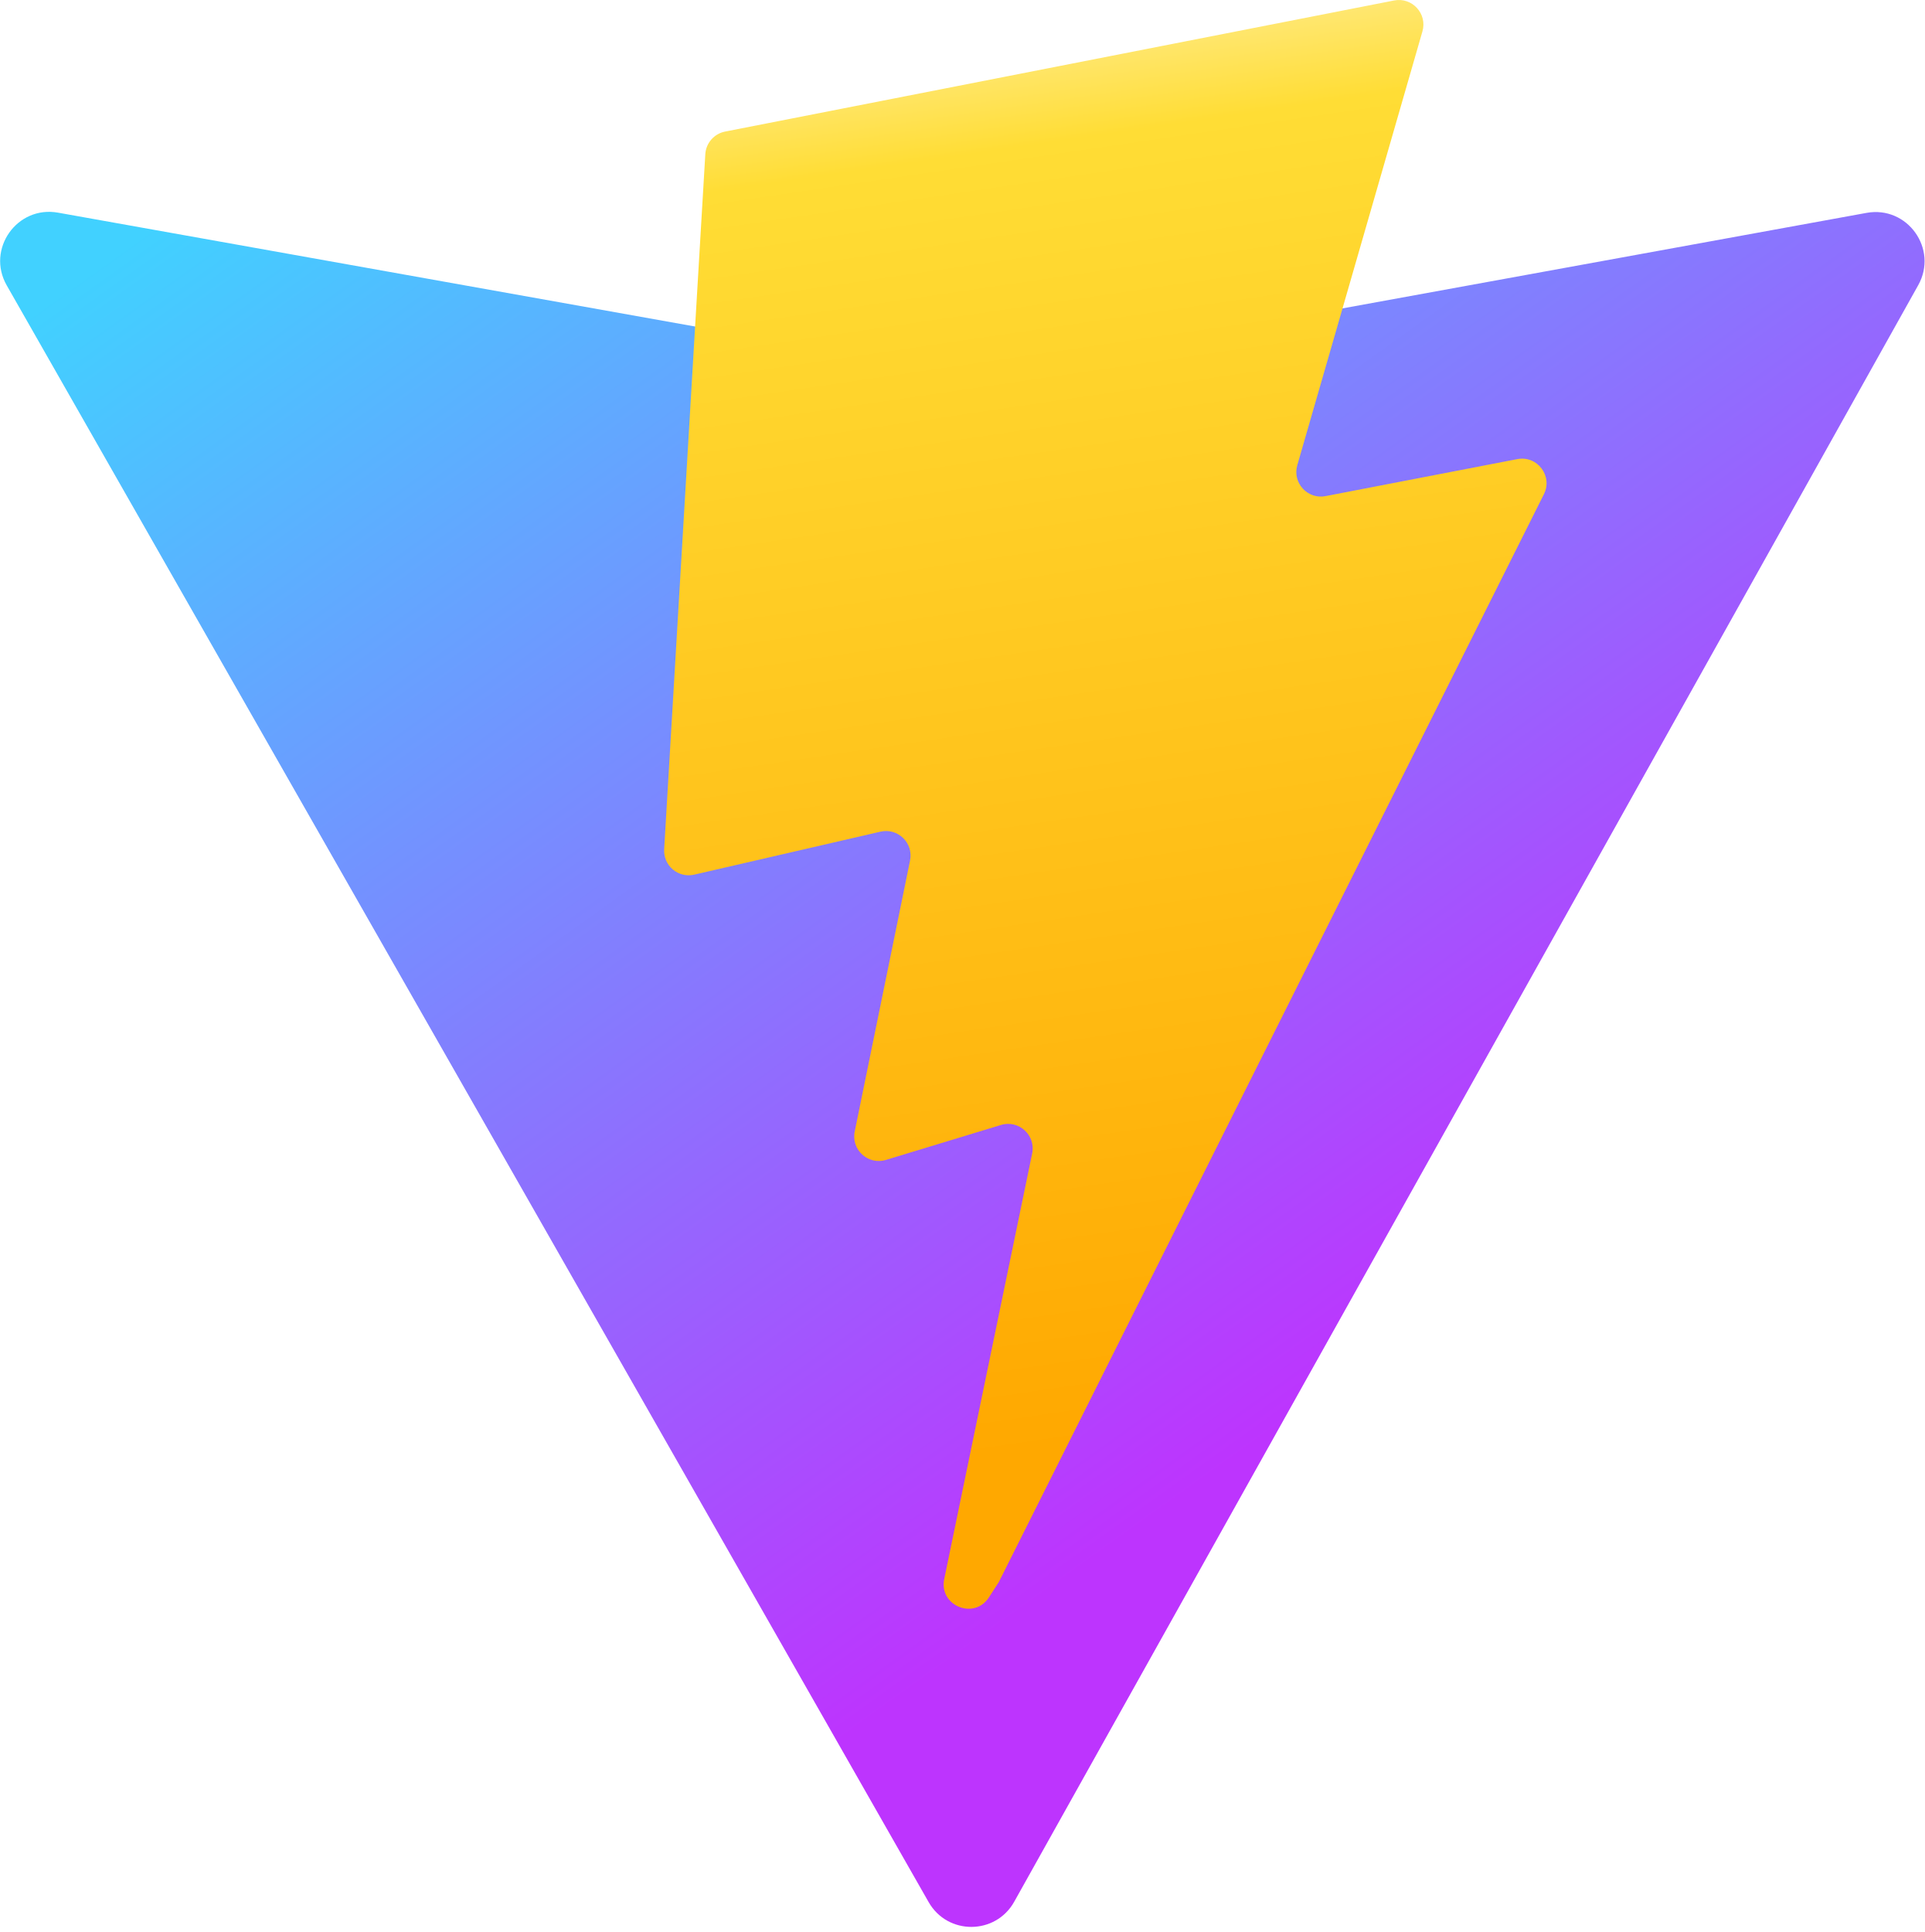
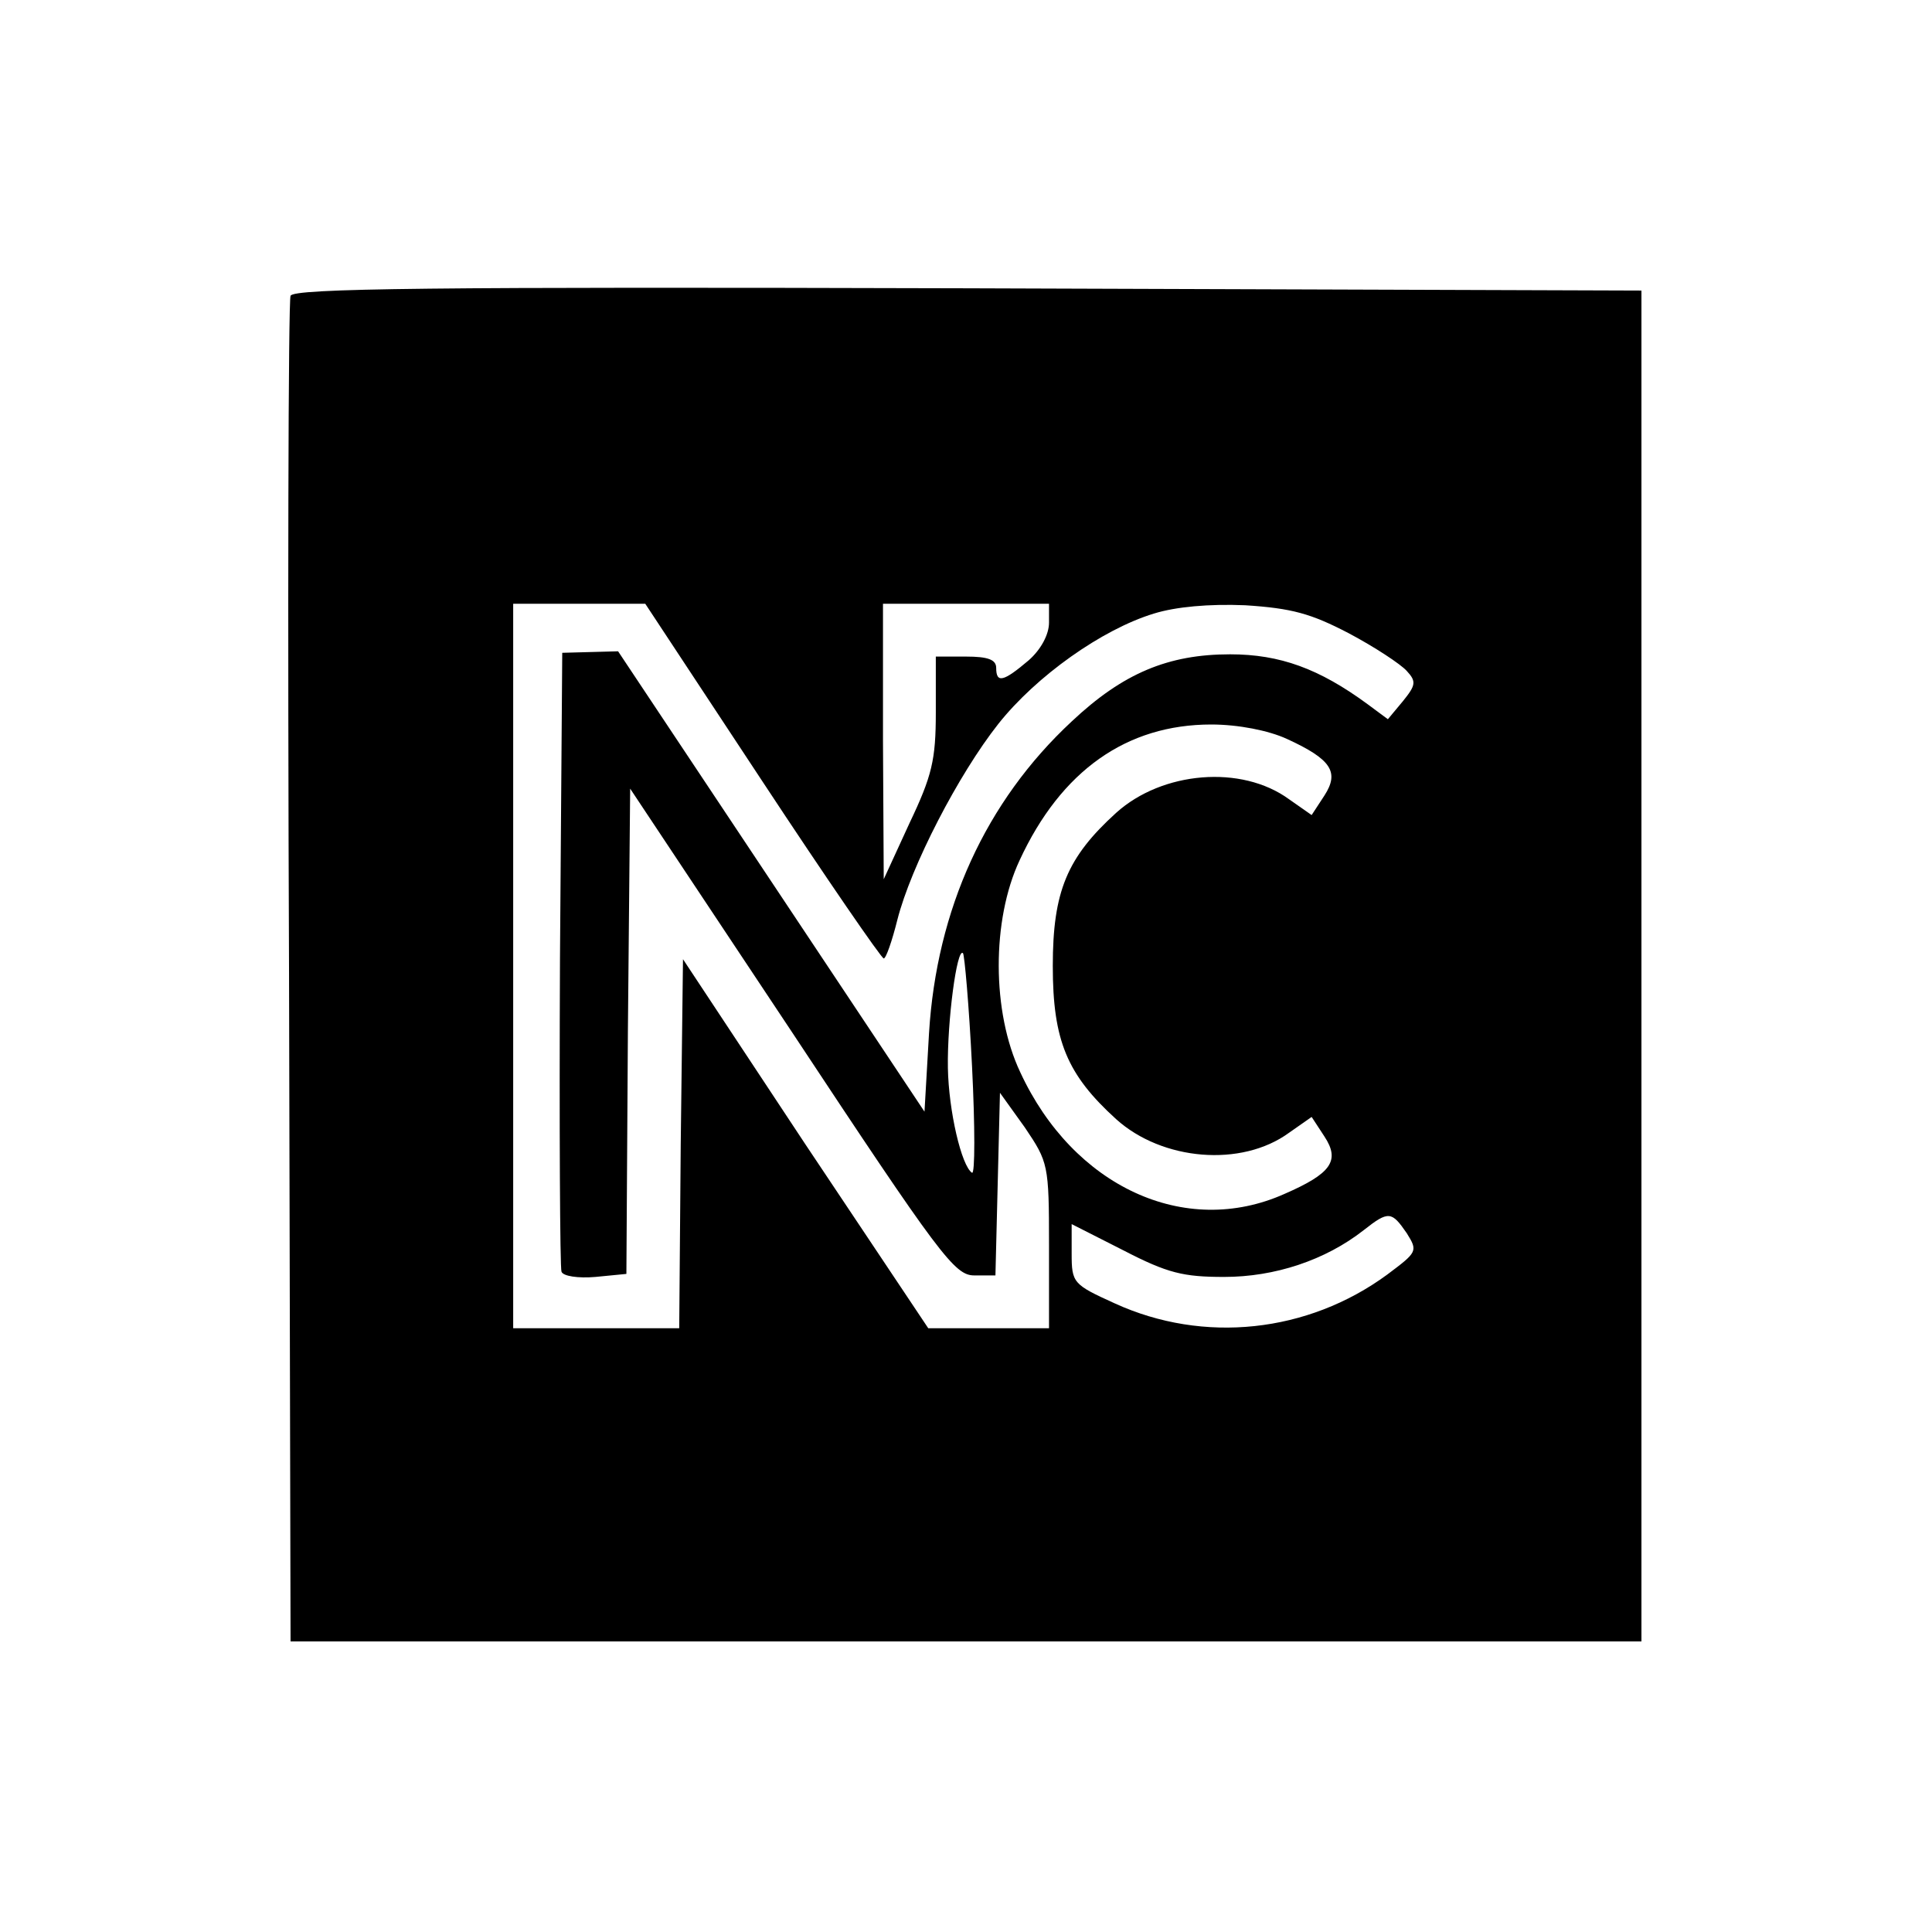
- <svg xmlns="http://www.w3.org/2000/svg" aria-hidden="true" role="img" class="iconify iconify--logos" width="31.88" height="32" preserveAspectRatio="xMidYMid meet" viewBox="0 0 256 257">
-   <defs>
-     <linearGradient id="IconifyId1813088fe1fbc01fb466" x1="-.828%" x2="57.636%" y1="7.652%" y2="78.411%">
-       <stop offset="0%" stop-color="#41D1FF" />
-       <stop offset="100%" stop-color="#BD34FE" />
-     </linearGradient>
-     <linearGradient id="IconifyId1813088fe1fbc01fb467" x1="43.376%" x2="50.316%" y1="2.242%" y2="89.03%">
-       <stop offset="0%" stop-color="#FFEA83" />
-       <stop offset="8.333%" stop-color="#FFDD35" />
-       <stop offset="100%" stop-color="#FFA800" />
-     </linearGradient>
-   </defs>
-   <path fill="url(#IconifyId1813088fe1fbc01fb466)" d="M255.153 37.938L134.897 252.976c-2.483 4.44-8.862 4.466-11.382.048L.875 37.958c-2.746-4.814 1.371-10.646 6.827-9.67l120.385 21.517a6.537 6.537 0 0 0 2.322-.004l117.867-21.483c5.438-.991 9.574 4.796 6.877 9.62Z" />
-   <path fill="url(#IconifyId1813088fe1fbc01fb467)" d="M185.432.063L96.44 17.501a3.268 3.268 0 0 0-2.634 3.014l-5.474 92.456a3.268 3.268 0 0 0 3.997 3.378l24.777-5.718c2.318-.535 4.413 1.507 3.936 3.838l-7.361 36.047c-.495 2.426 1.782 4.5 4.151 3.78l15.304-4.649c2.372-.72 4.652 1.36 4.15 3.788l-11.698 56.621c-.732 3.542 3.979 5.473 5.943 2.437l1.313-2.028l72.516-144.72c1.215-2.423-.88-5.186-3.54-4.672l-25.505 4.922c-2.396.462-4.435-1.77-3.759-4.114l16.646-57.705c.677-2.35-1.37-4.583-3.769-4.113Z" />
+ <svg xmlns="http://www.w3.org/2000/svg" version="1.0" width="256pt" height="256pt" viewBox="0 0 256 256" preserveAspectRatio="xMidYMid meet">
+   <g transform="translate(0,256) scale(0.1,-0.1)" fill="#000000" stroke="none">
+     <path d="M385 2168 c-3 -7 -4 -411 -2 -898 l2 -885 895 0 895 0 0 895 0 895 -893 3 c-709 2 -894 0 -897 -10z m625 -643 c85 -129 158 -235 161 -235 3 0 11 23 18 51 18 71 81 193 134 260 50 63 137 125 206 146 29 9 73 13 121 11 62 -4 87 -11 137 -37 34 -18 69 -41 77 -50 13 -14 12 -19 -5 -40 l-20 -24 -27 20 c-64 47 -116 66 -182 66 -82 0 -142 -25 -210 -89 -114 -106 -179 -249 -189 -413 l-6 -104 -203 305 -203 305 -37 -1 -37 -1 -3 -405 c-1 -223 0 -410 2 -415 2 -6 22 -9 45 -7 l41 4 2 322 3 321 214 -322 c197 -298 216 -323 242 -323 l28 0 3 121 3 121 33 -46 c31 -46 32 -49 32 -156 l0 -110 -80 0 -80 0 -163 244 -162 245 -3 -245 -2 -244 -110 0 -110 0 0 480 0 480 88 0 87 0 155 -235z m380 210 c0 -16 -11 -36 -27 -50 -33 -28 -43 -31 -43 -10 0 11 -11 15 -40 15 l-40 0 0 -74 c0 -63 -5 -84 -35 -147 l-34 -74 -1 183 0 182 110 0 110 0 0 -25z m315 -154 c59 -27 70 -44 50 -75 l-17 -26 -30 21 c-63 46 -168 37 -229 -18 -65 -59 -84 -104 -84 -203 0 -99 19 -144 84 -203 61 -55 166 -64 229 -18 l30 21 17 -26 c21 -32 9 -49 -53 -76 -132 -59 -280 10 -350 161 -38 80 -38 202 -1 281 55 119 142 180 254 180 36 0 76 -8 100 -19z m-417 -434 c4 -80 4 -143 0 -141 -14 9 -31 82 -32 139 -1 62 12 160 20 152 2 -2 8 -69 12 -150z m576 -221 c15 -24 14 -25 -26 -55 -105 -77 -243 -92 -361 -38 -55 25 -57 27 -57 66 l0 39 69 -35 c58 -30 79 -35 133 -35 67 0 134 22 185 62 33 26 37 25 57 -4z" />
+   </g>
</svg>
